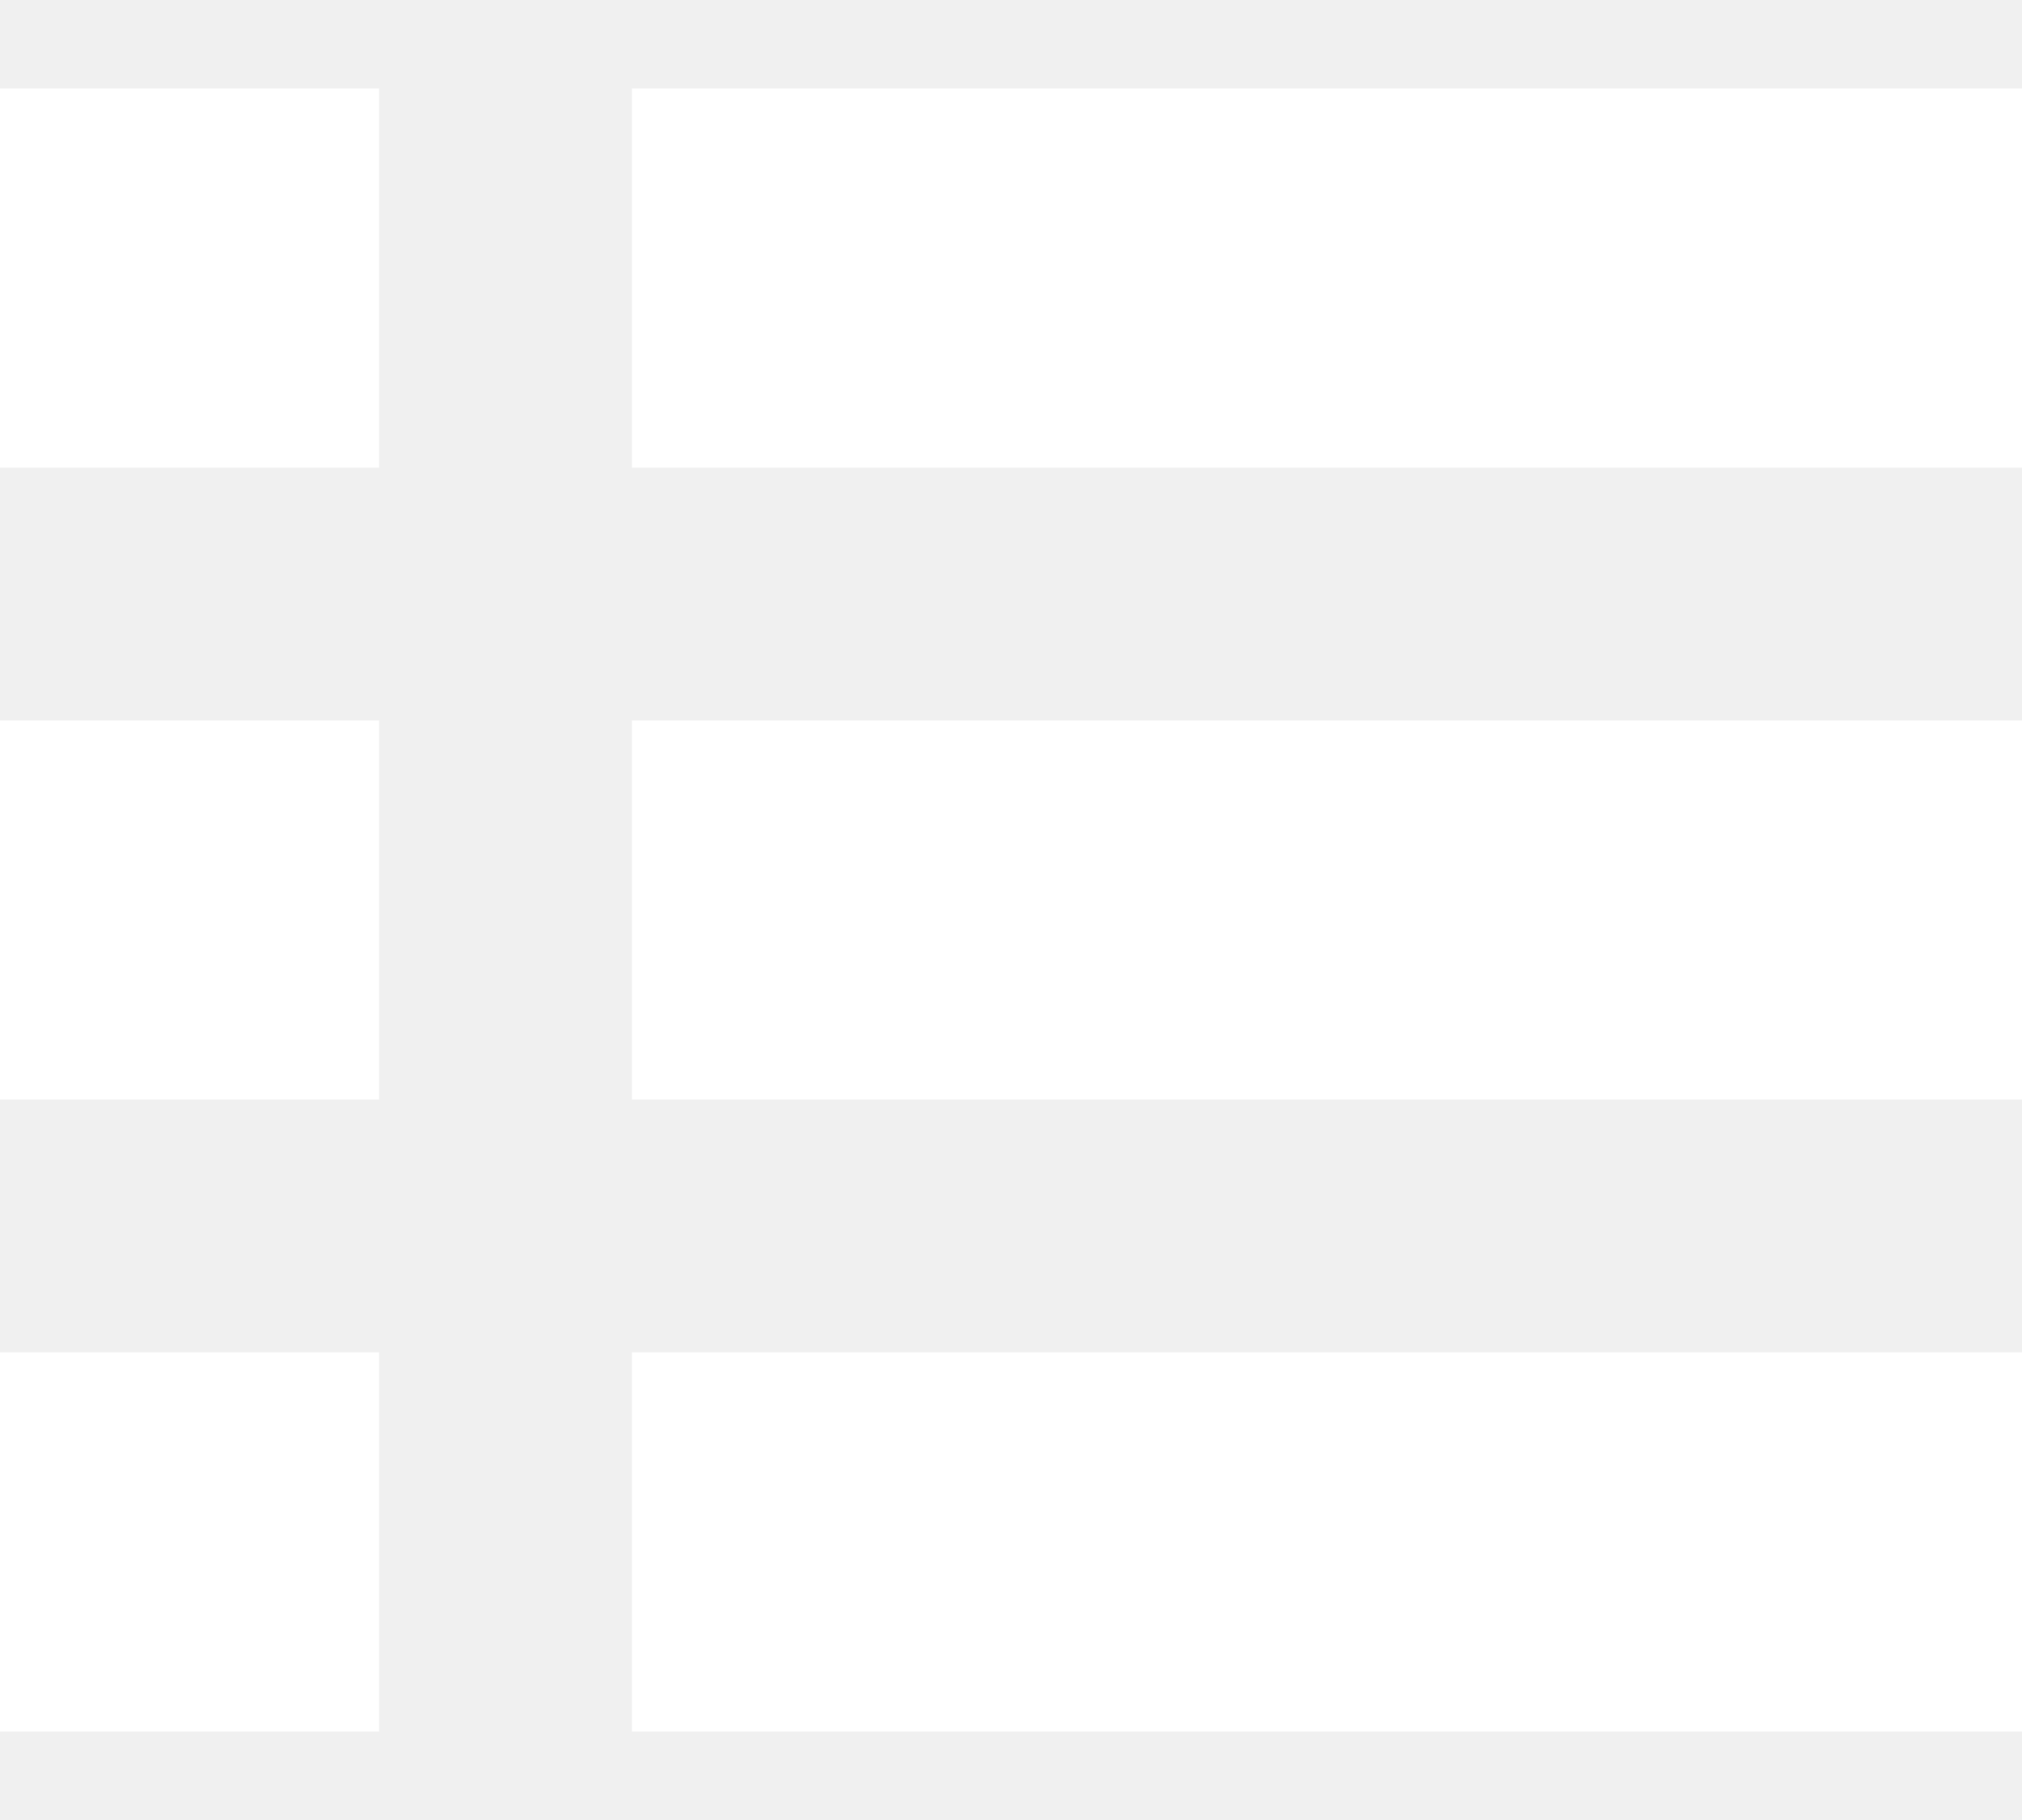
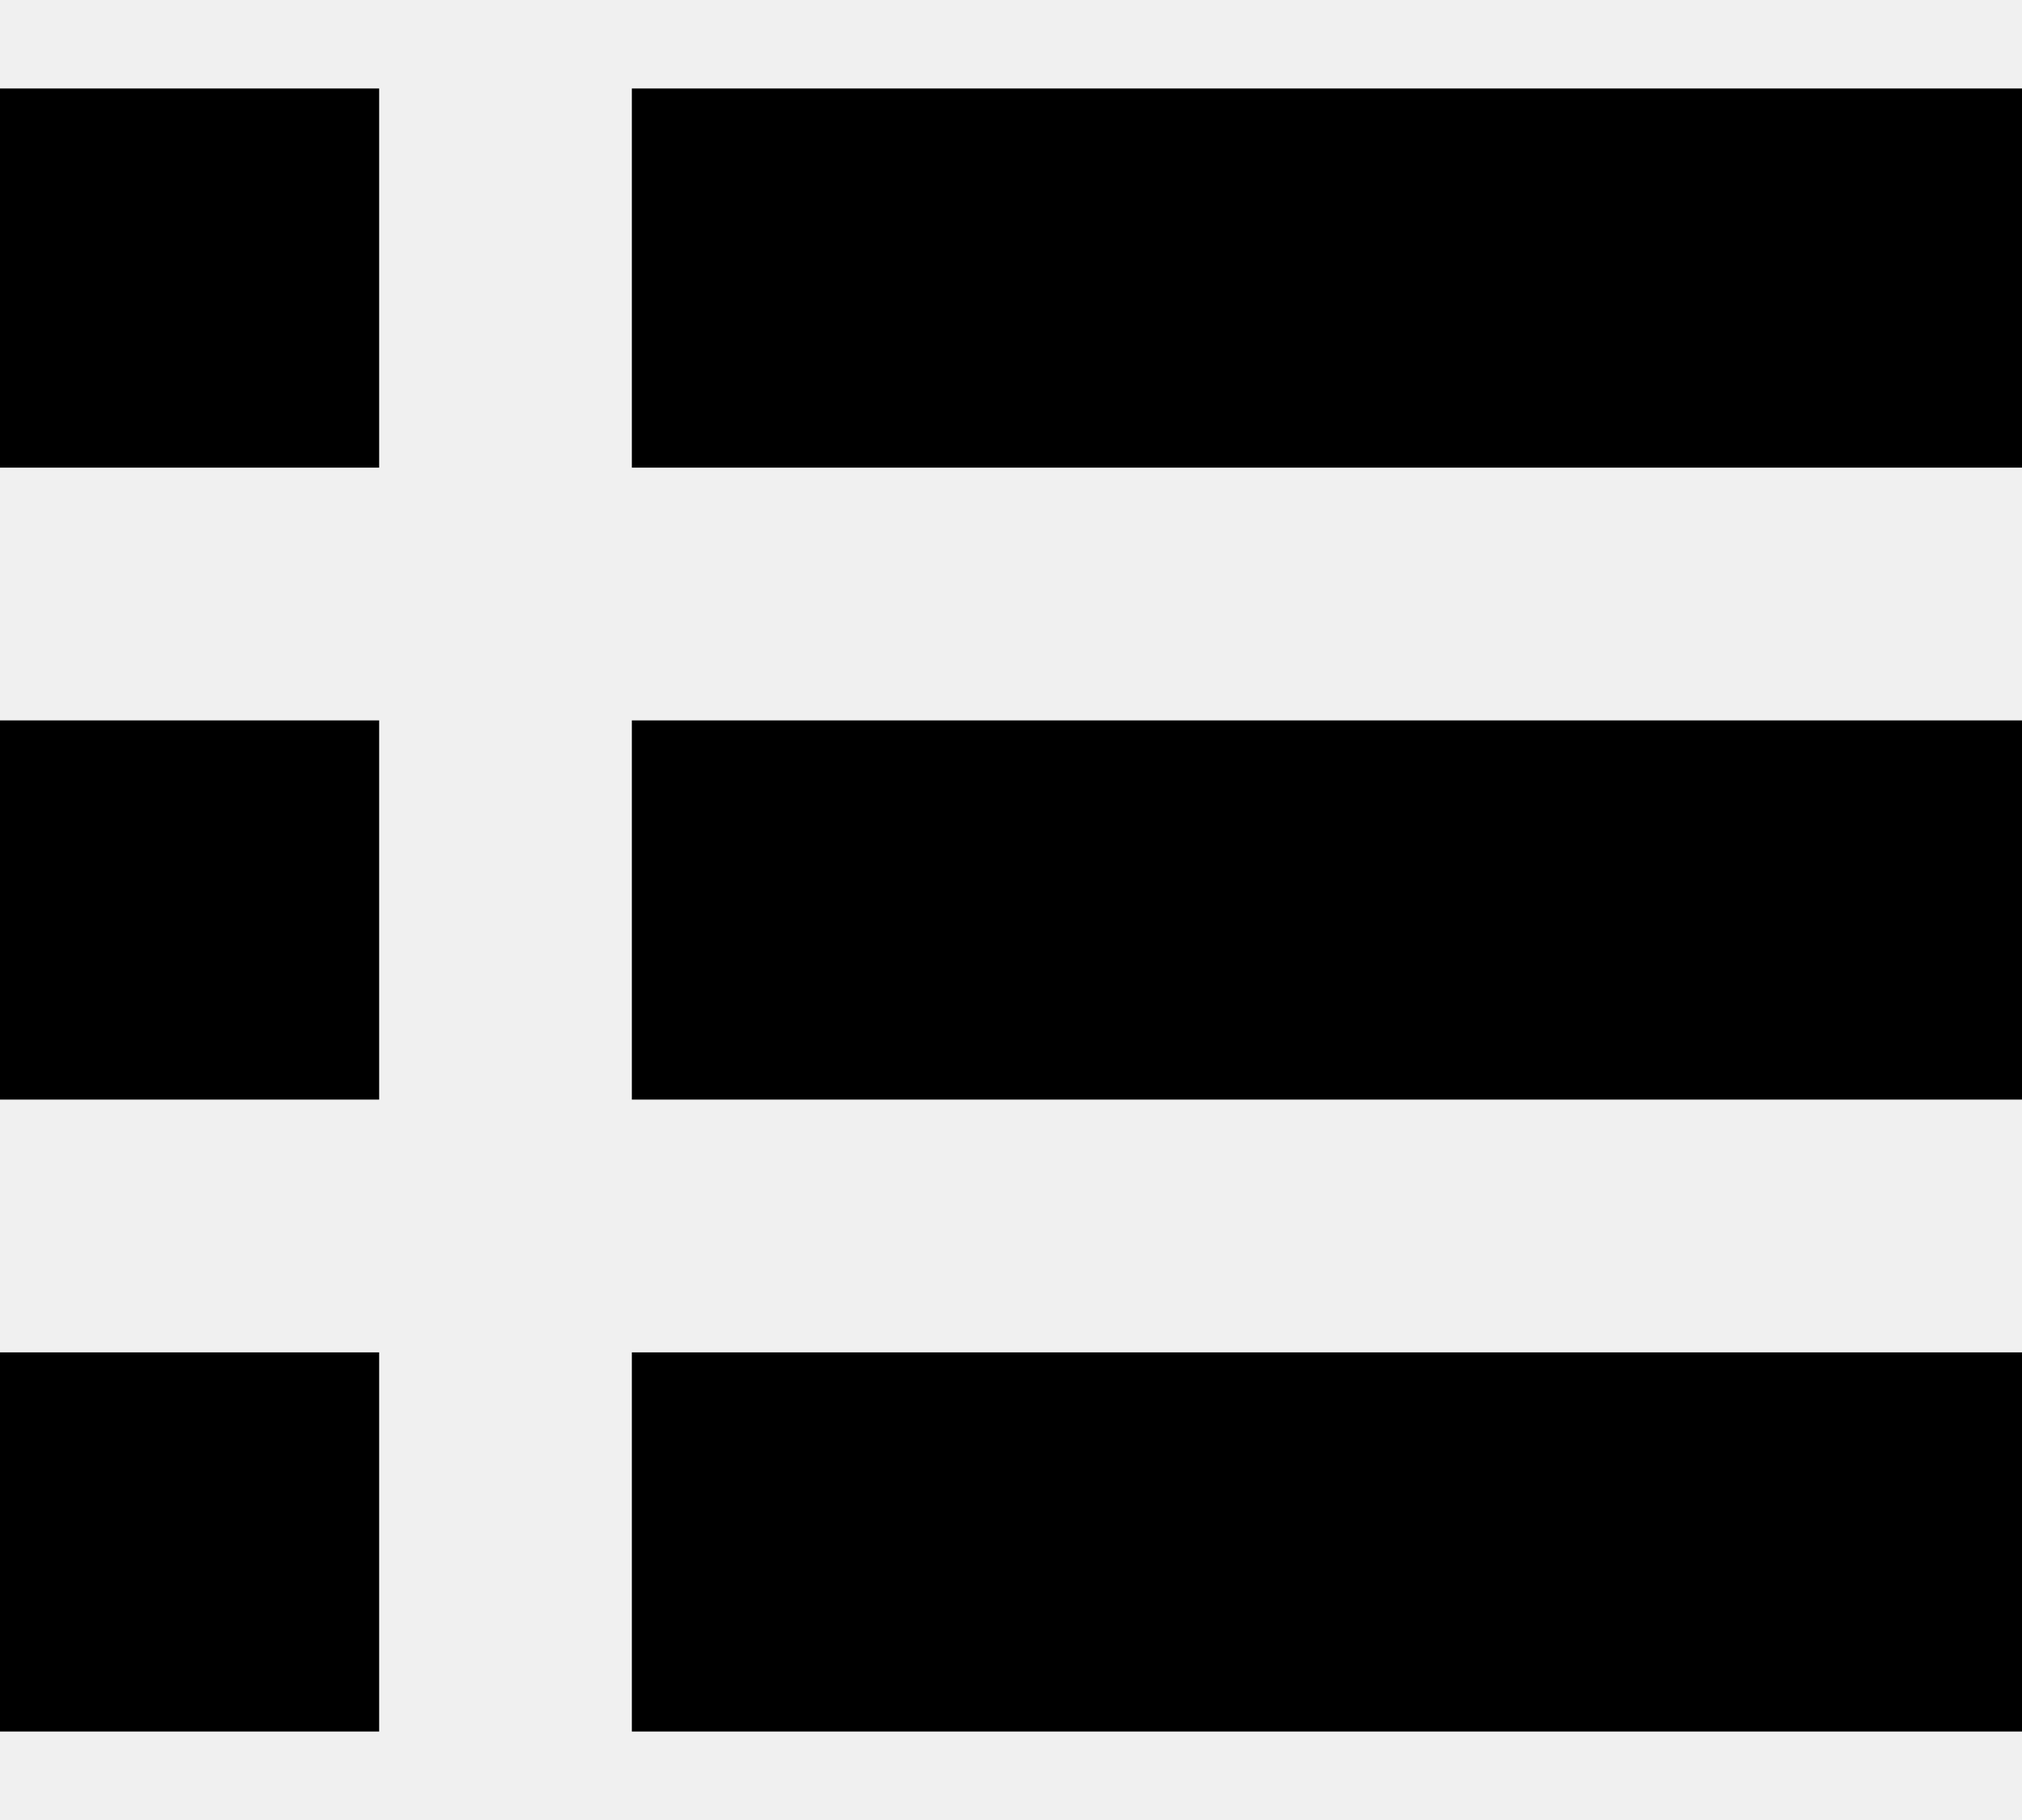
- <svg xmlns="http://www.w3.org/2000/svg" width="20" height="18" viewBox="0 0 20 18" fill="none">
-   <path fill-rule="evenodd" clip-rule="evenodd" d="M3.75 0.875H0V4.625H3.75V0.875ZM3.75 7.125H0V10.875H3.75V7.125ZM0 13.375H3.75V17.125H0V13.375ZM20 0.875H6.25V4.625H20V0.875ZM6.25 7.125H20V10.875H6.25V7.125ZM20 13.375H6.25V17.125H20V13.375Z" fill="white" />
+ <svg xmlns="http://www.w3.org/2000/svg" width="20" height="18" viewBox="0 0 20 18">
+   <path fill-rule="evenodd" clip-rule="evenodd" d="M3.75 0.875H0V4.625H3.75V0.875ZM3.75 7.125H0V10.875H3.75V7.125ZM0 13.375H3.75V17.125H0V13.375ZM20 0.875H6.25V4.625H20V0.875ZM6.25 7.125H20V10.875H6.25V7.125ZM20 13.375H6.25V17.125H20V13.375Z" />
</svg>
